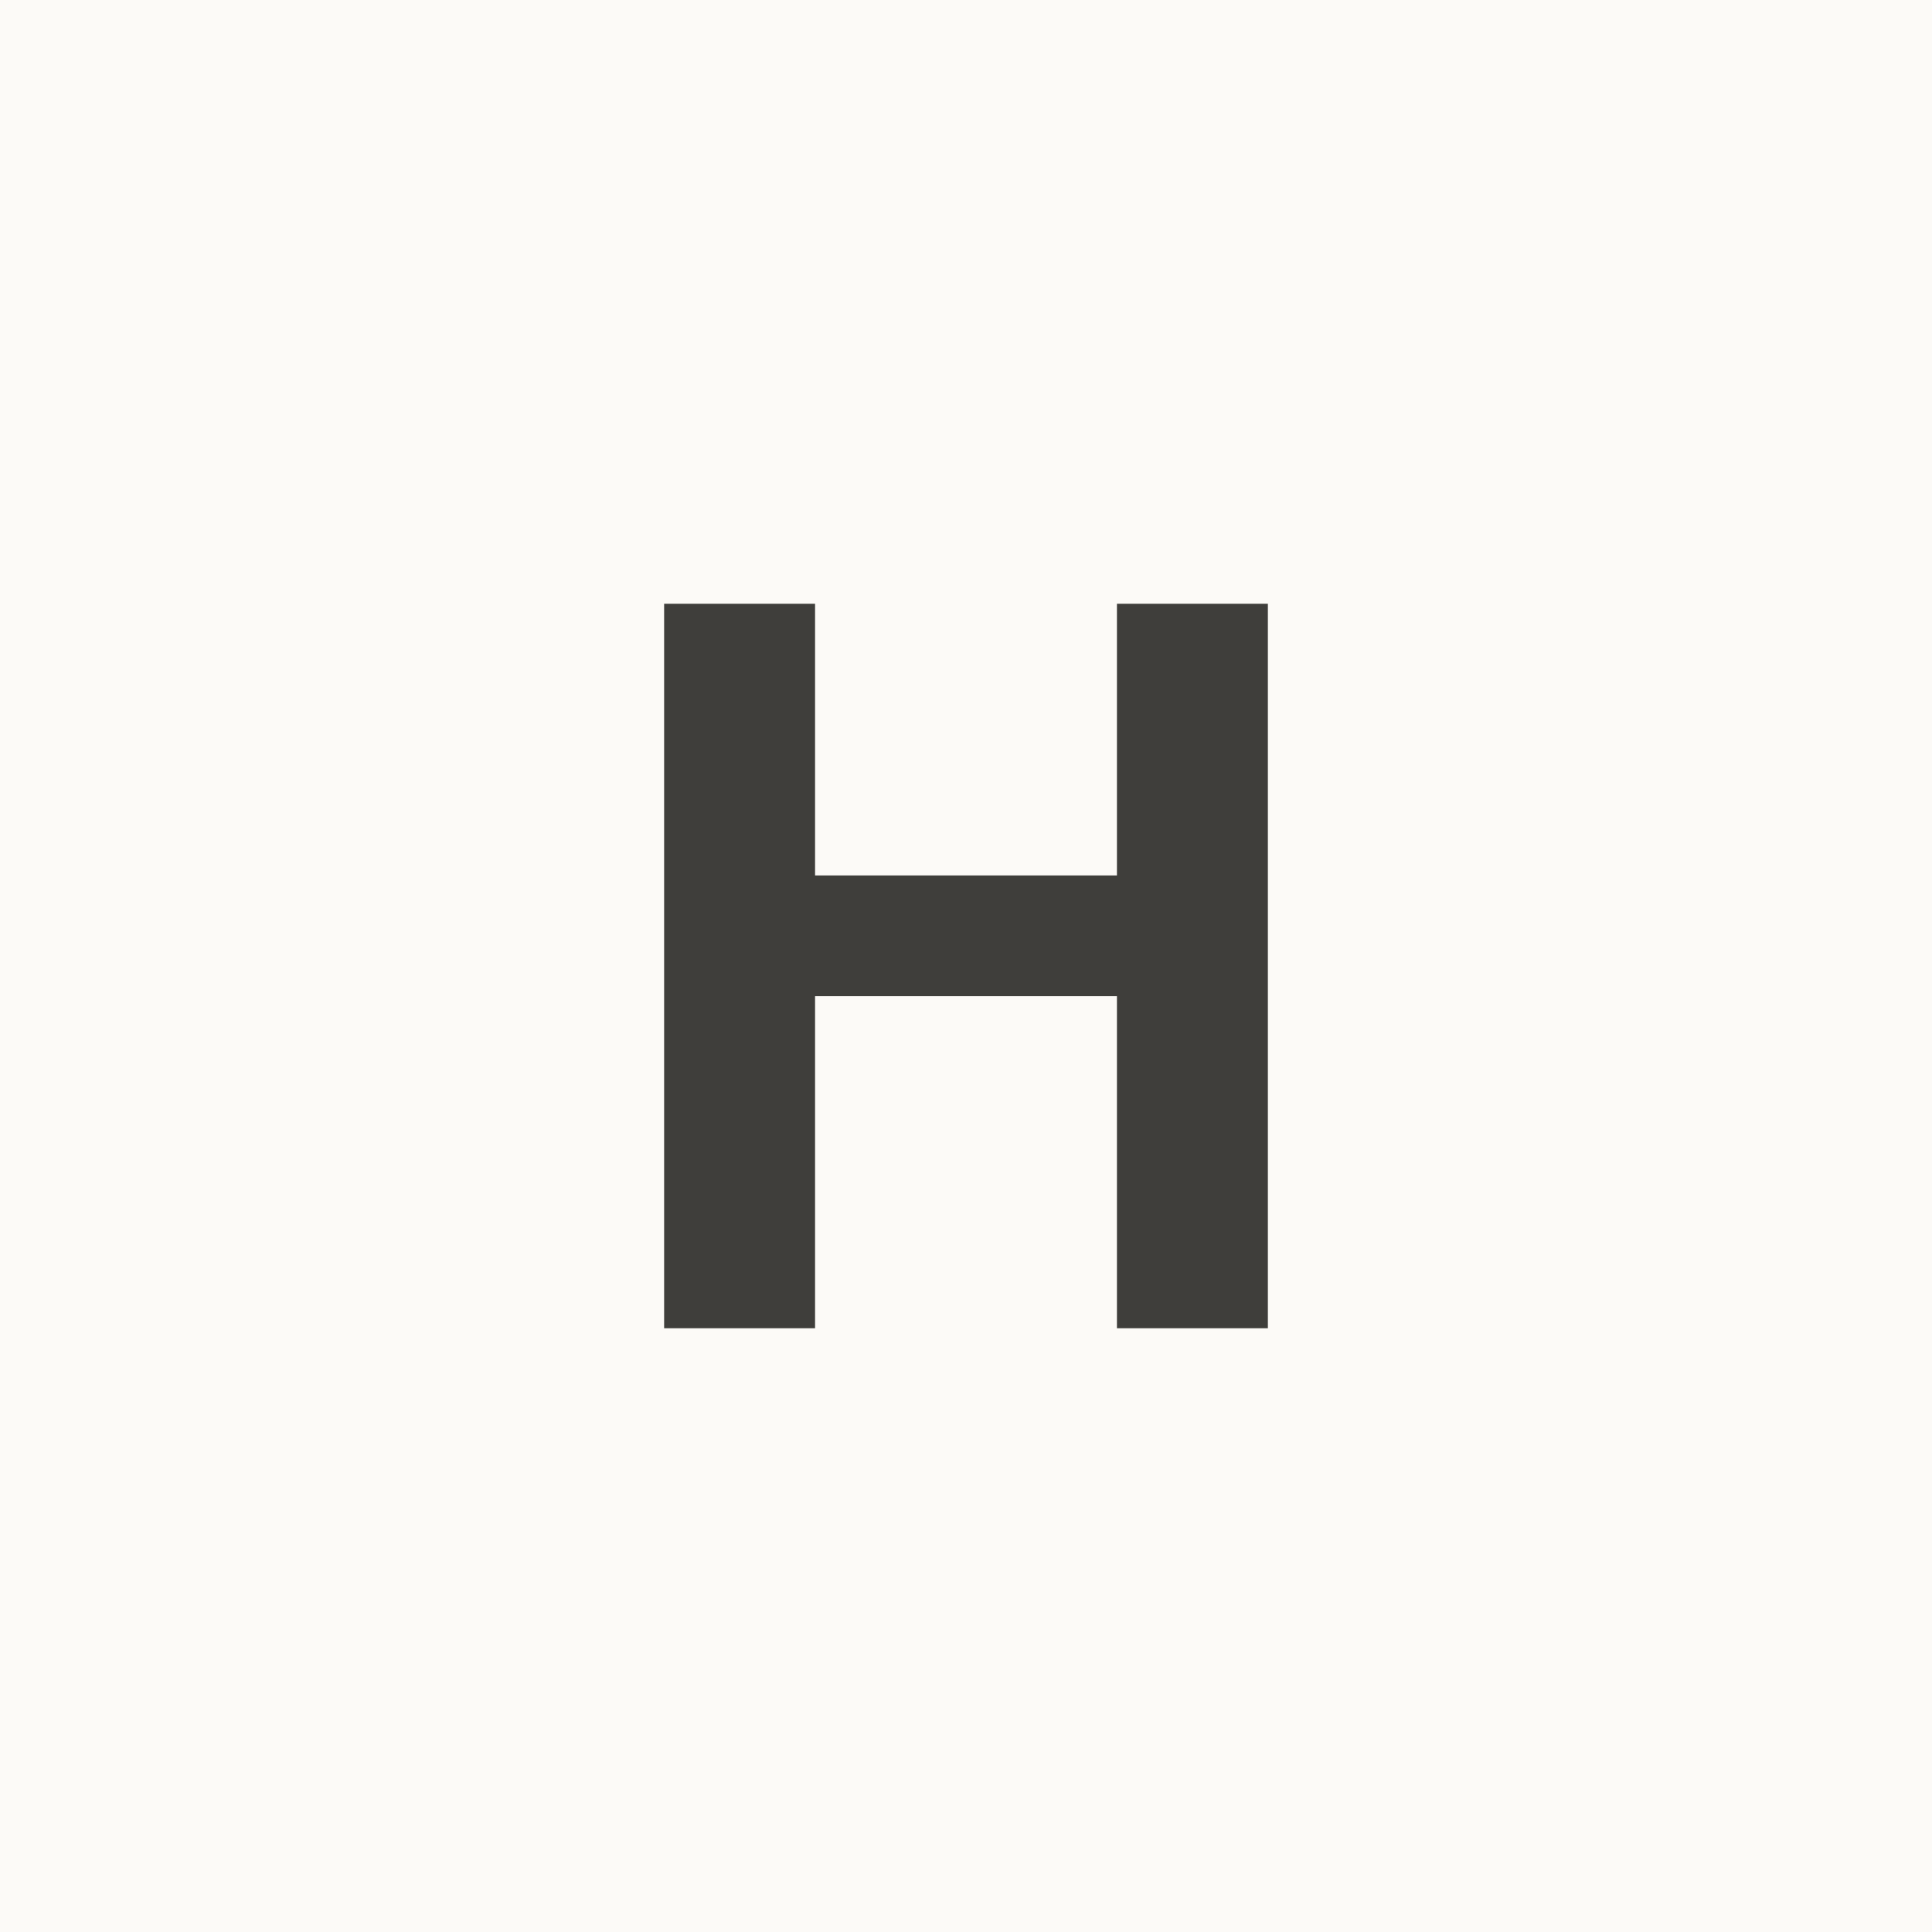
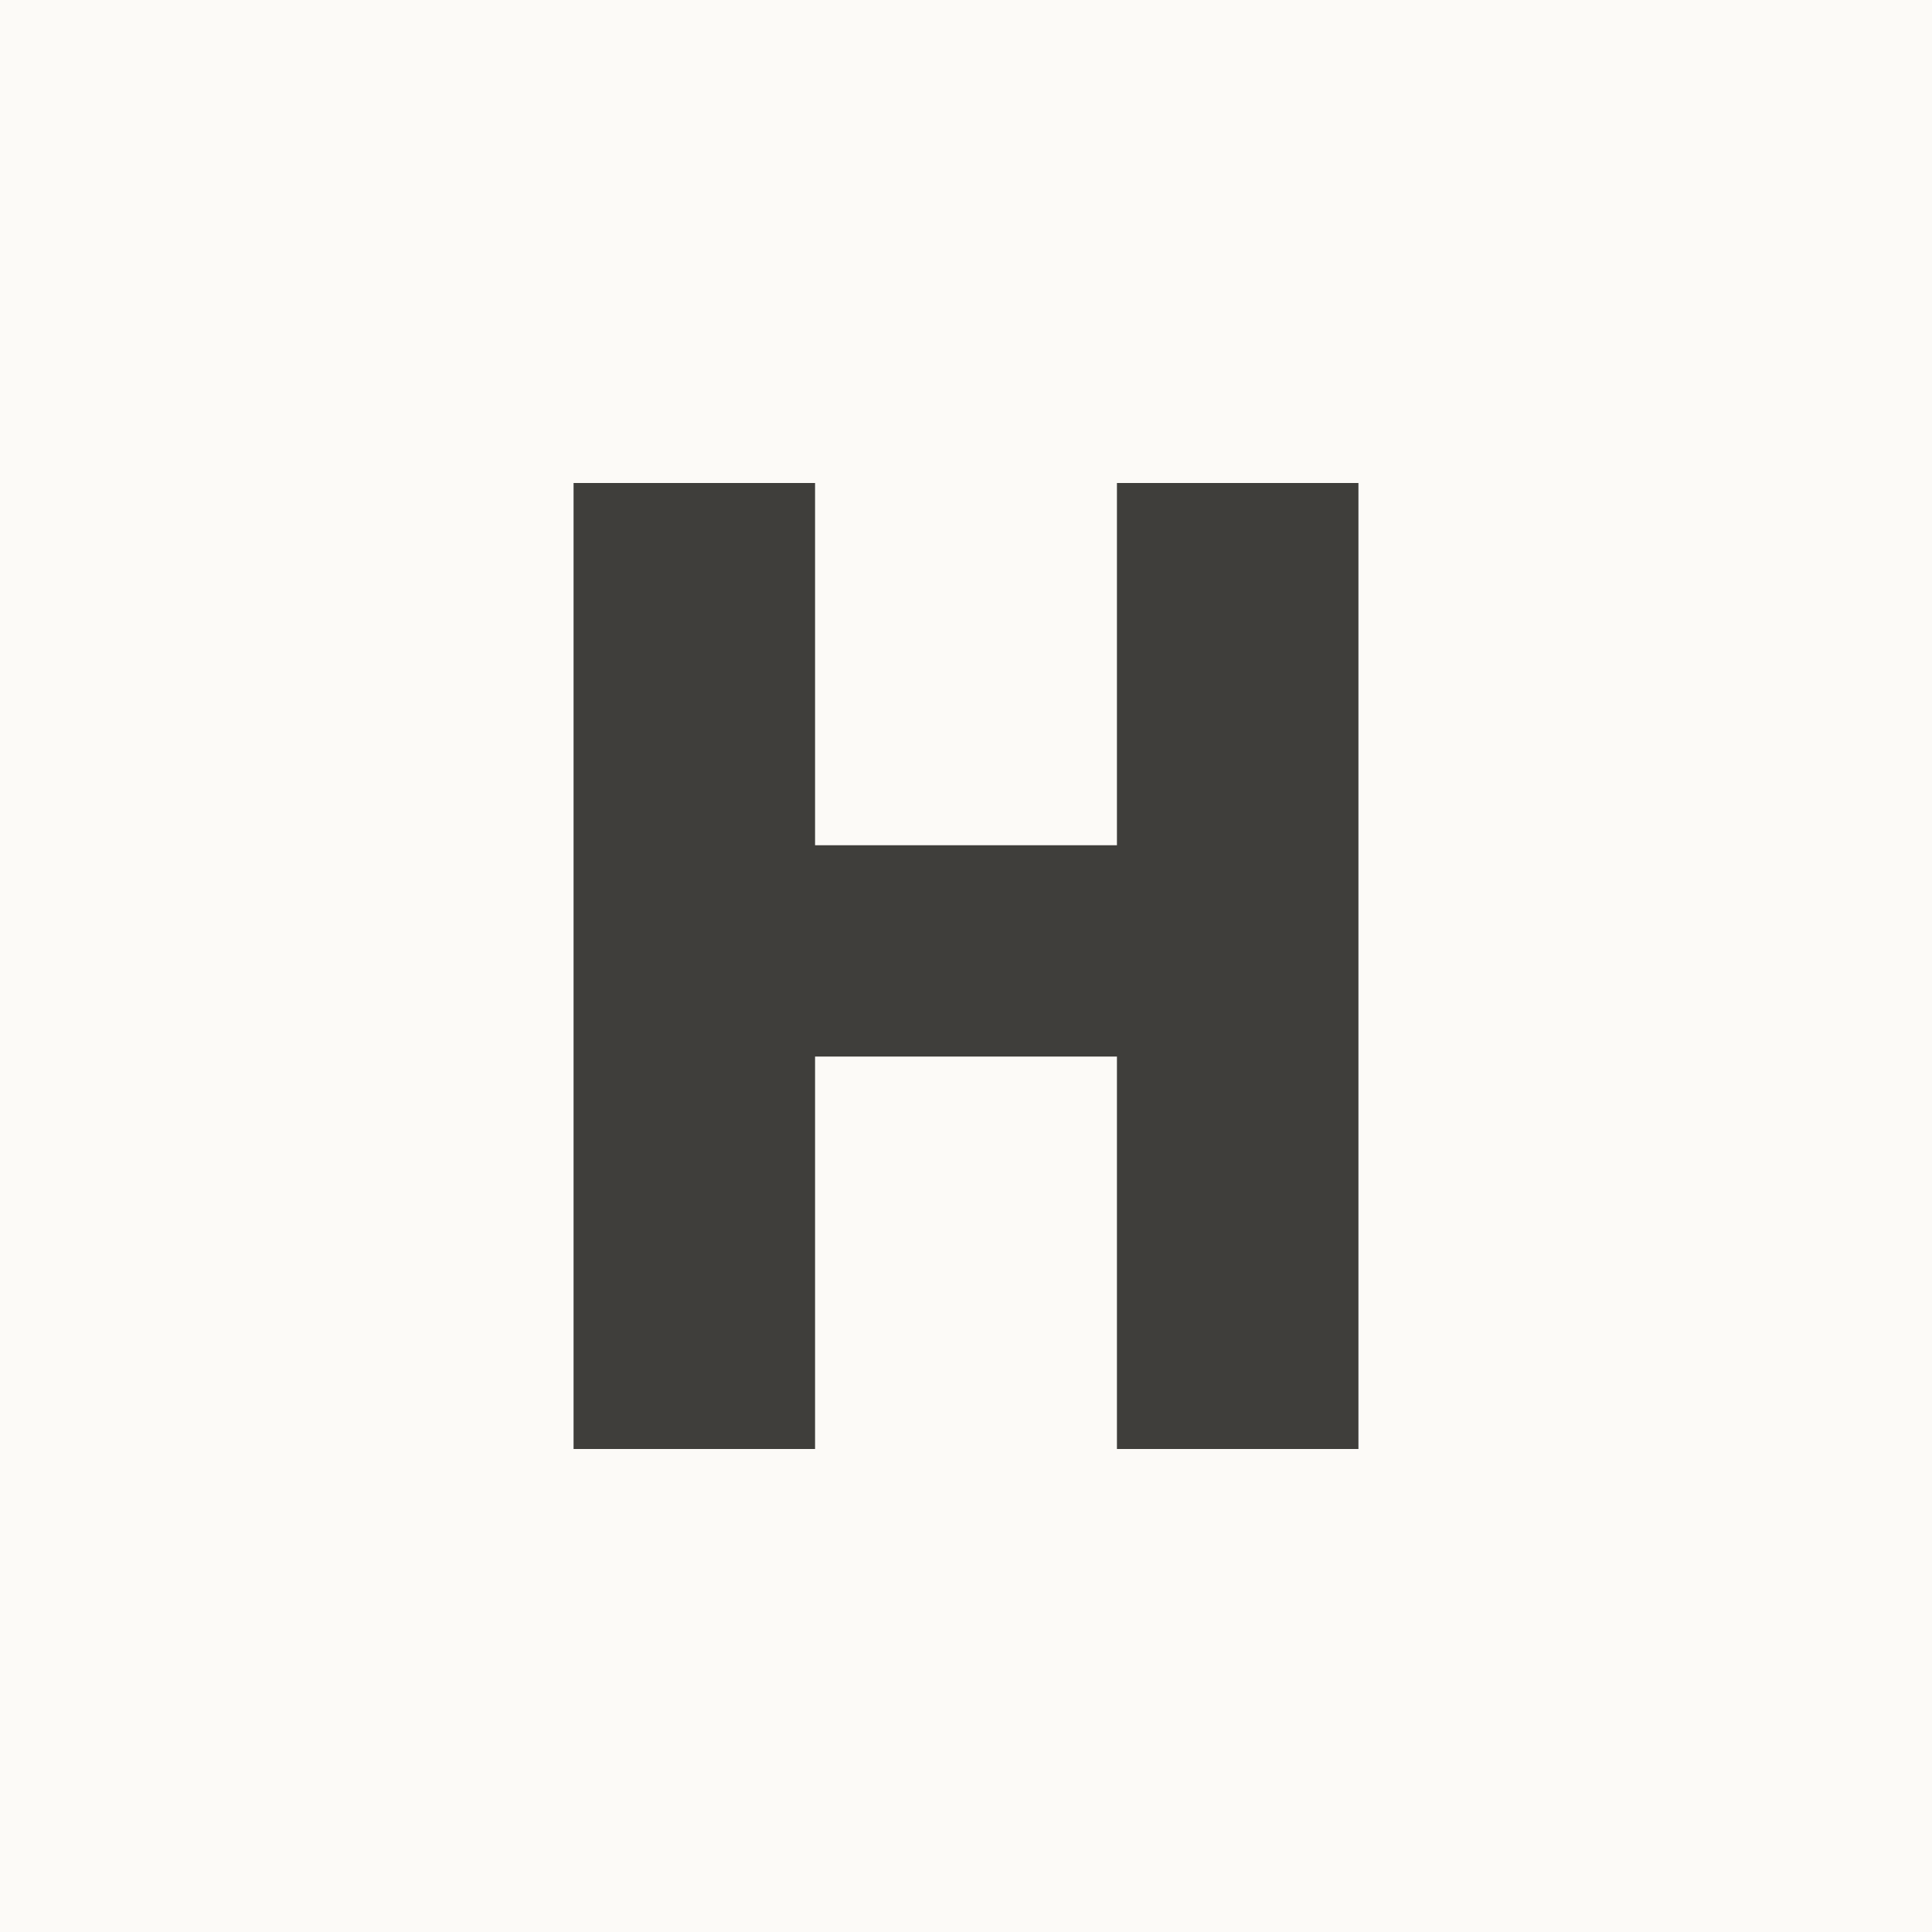
<svg xmlns="http://www.w3.org/2000/svg" width="1024" height="1024" viewBox="0 0 1024 1024">
  <rect width="1056" height="1056" x="-16" y="-16" style="fill:hsl(36, 48%, 98%)" />
-   <path d="m 352,320 0,384 80,0 0,-176 160,0 0,176 80,0 0,-384 -80,0 0,144 -160,0 0,-144 z" style="fill:hsl(36, 3%, 24%)" />
+   <path d="m 592,768 128,0 0,-512 L 592,256 l 0,192 -160,0 0,-192 -128,0 0,512 128,0 0,-208 160,0 z" style="fill:hsl(36, 3%, 24%)" />
</svg>
